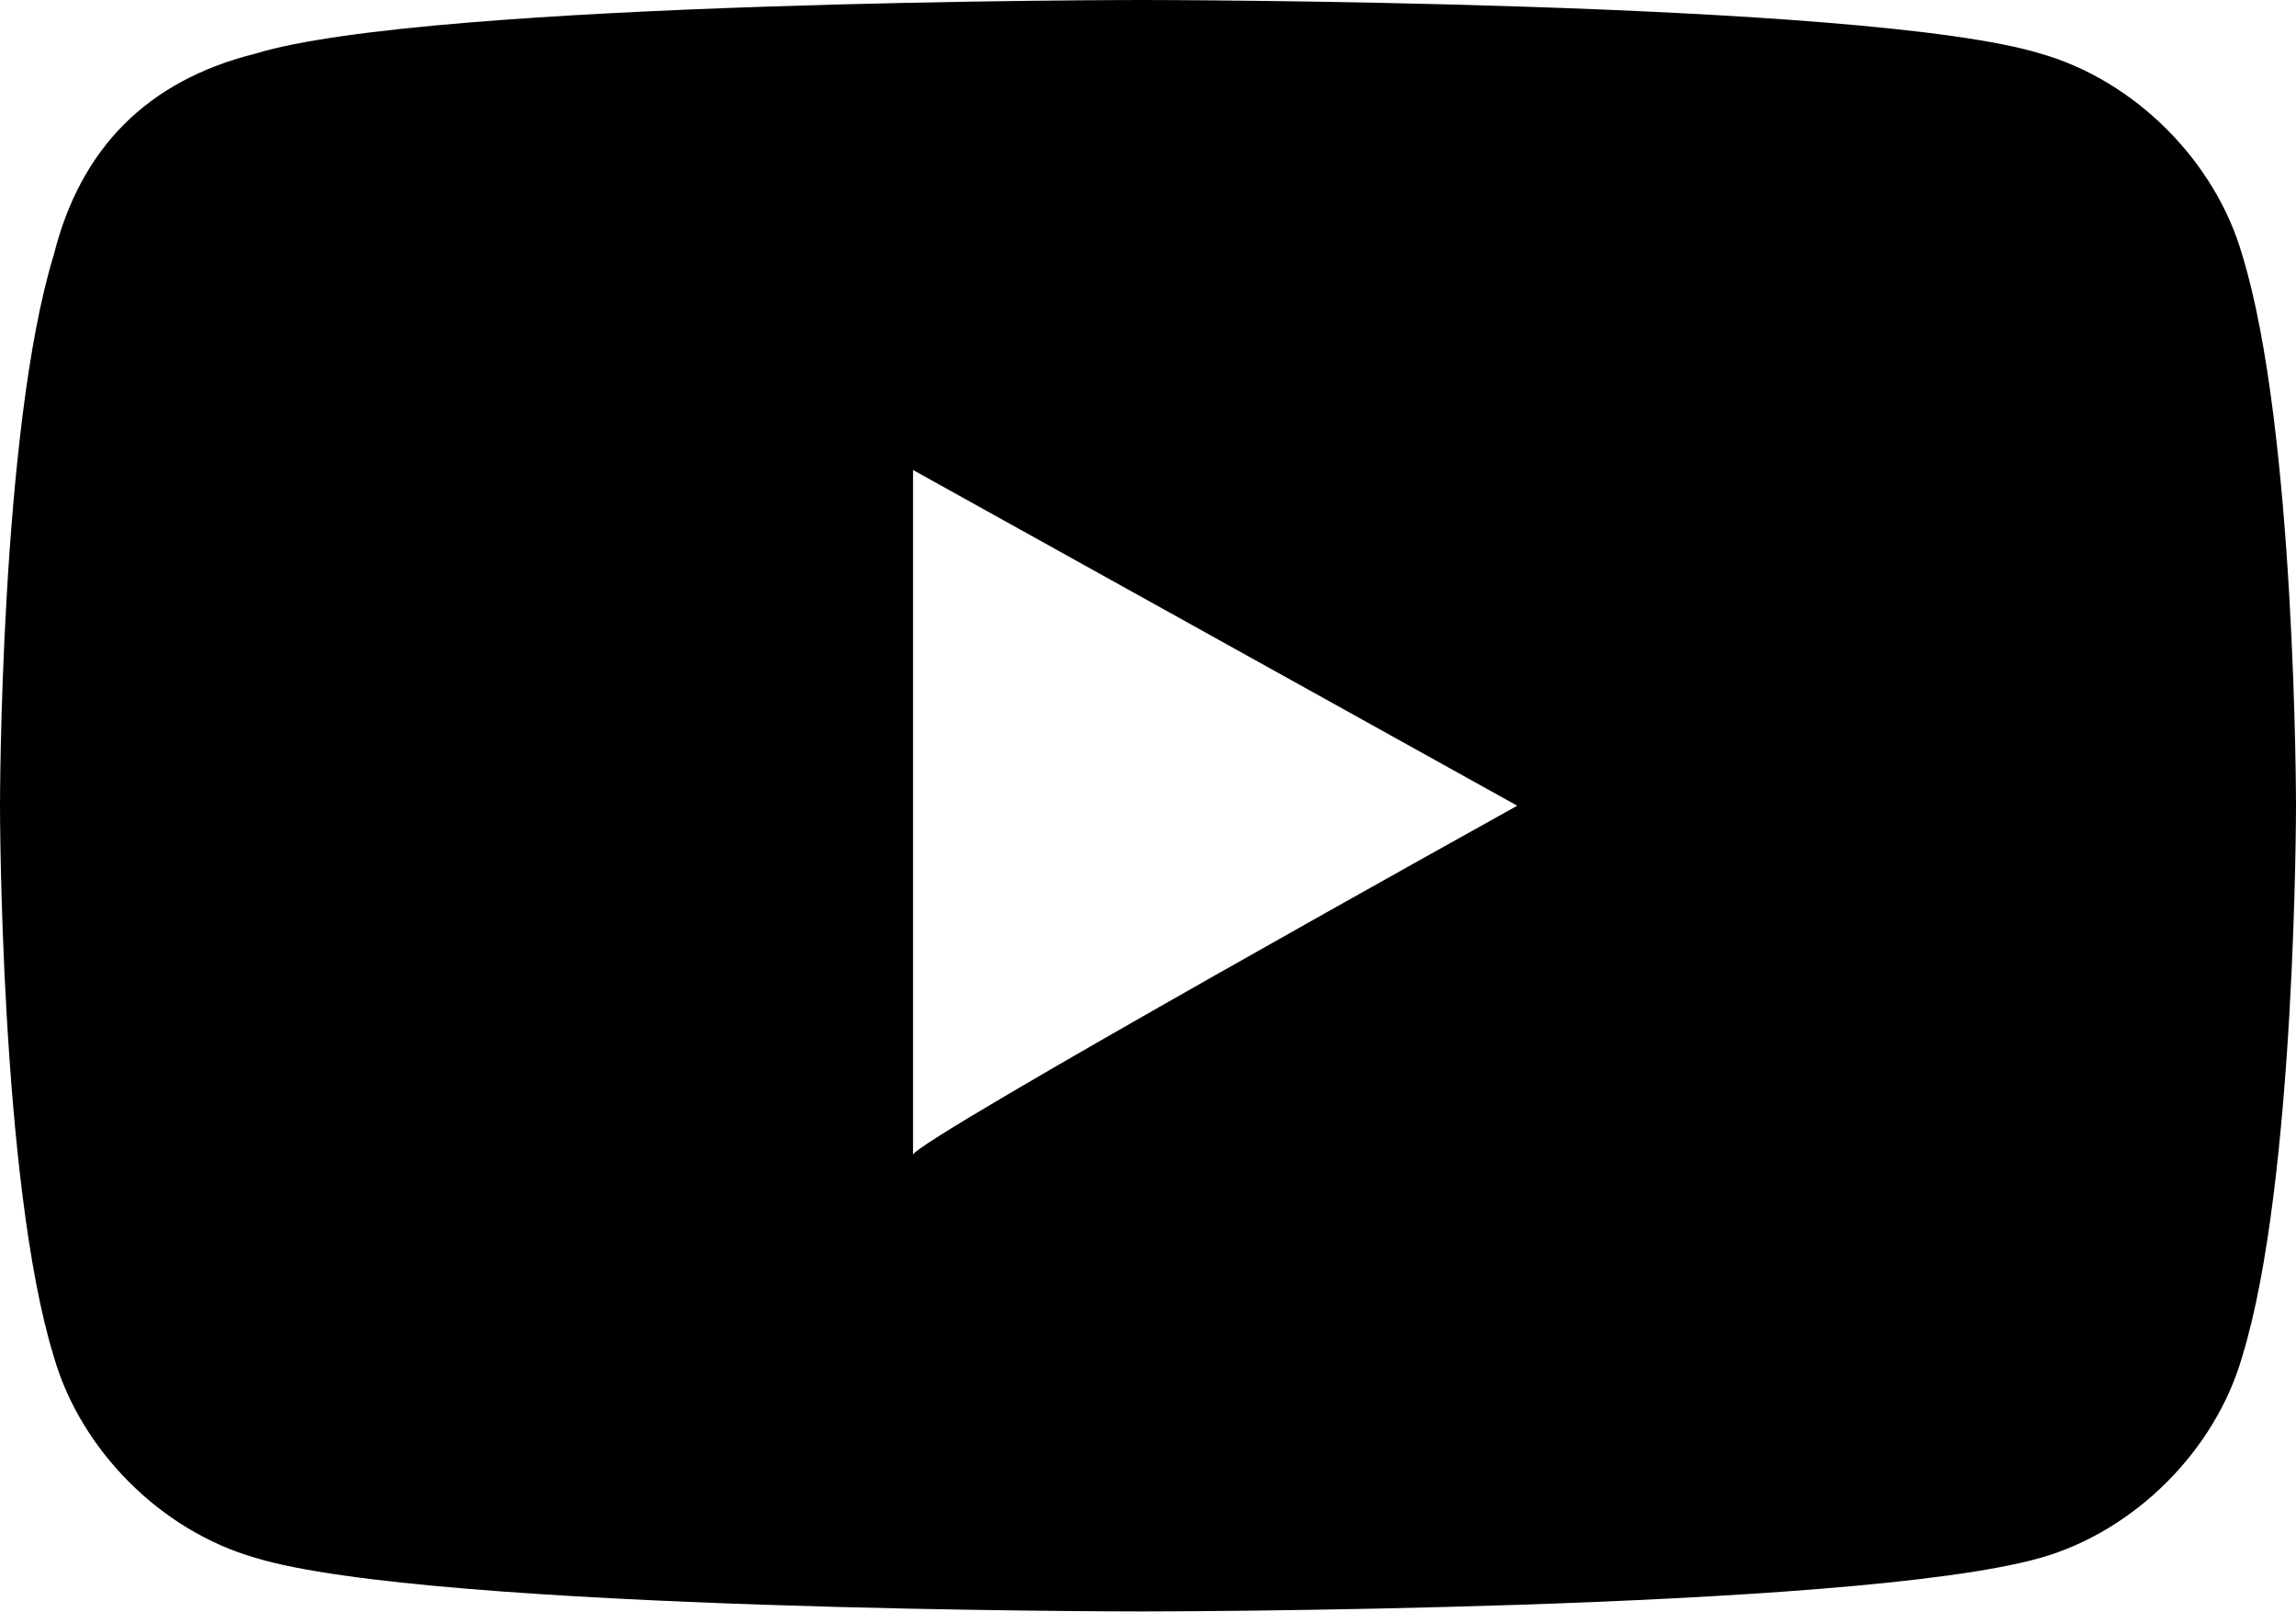
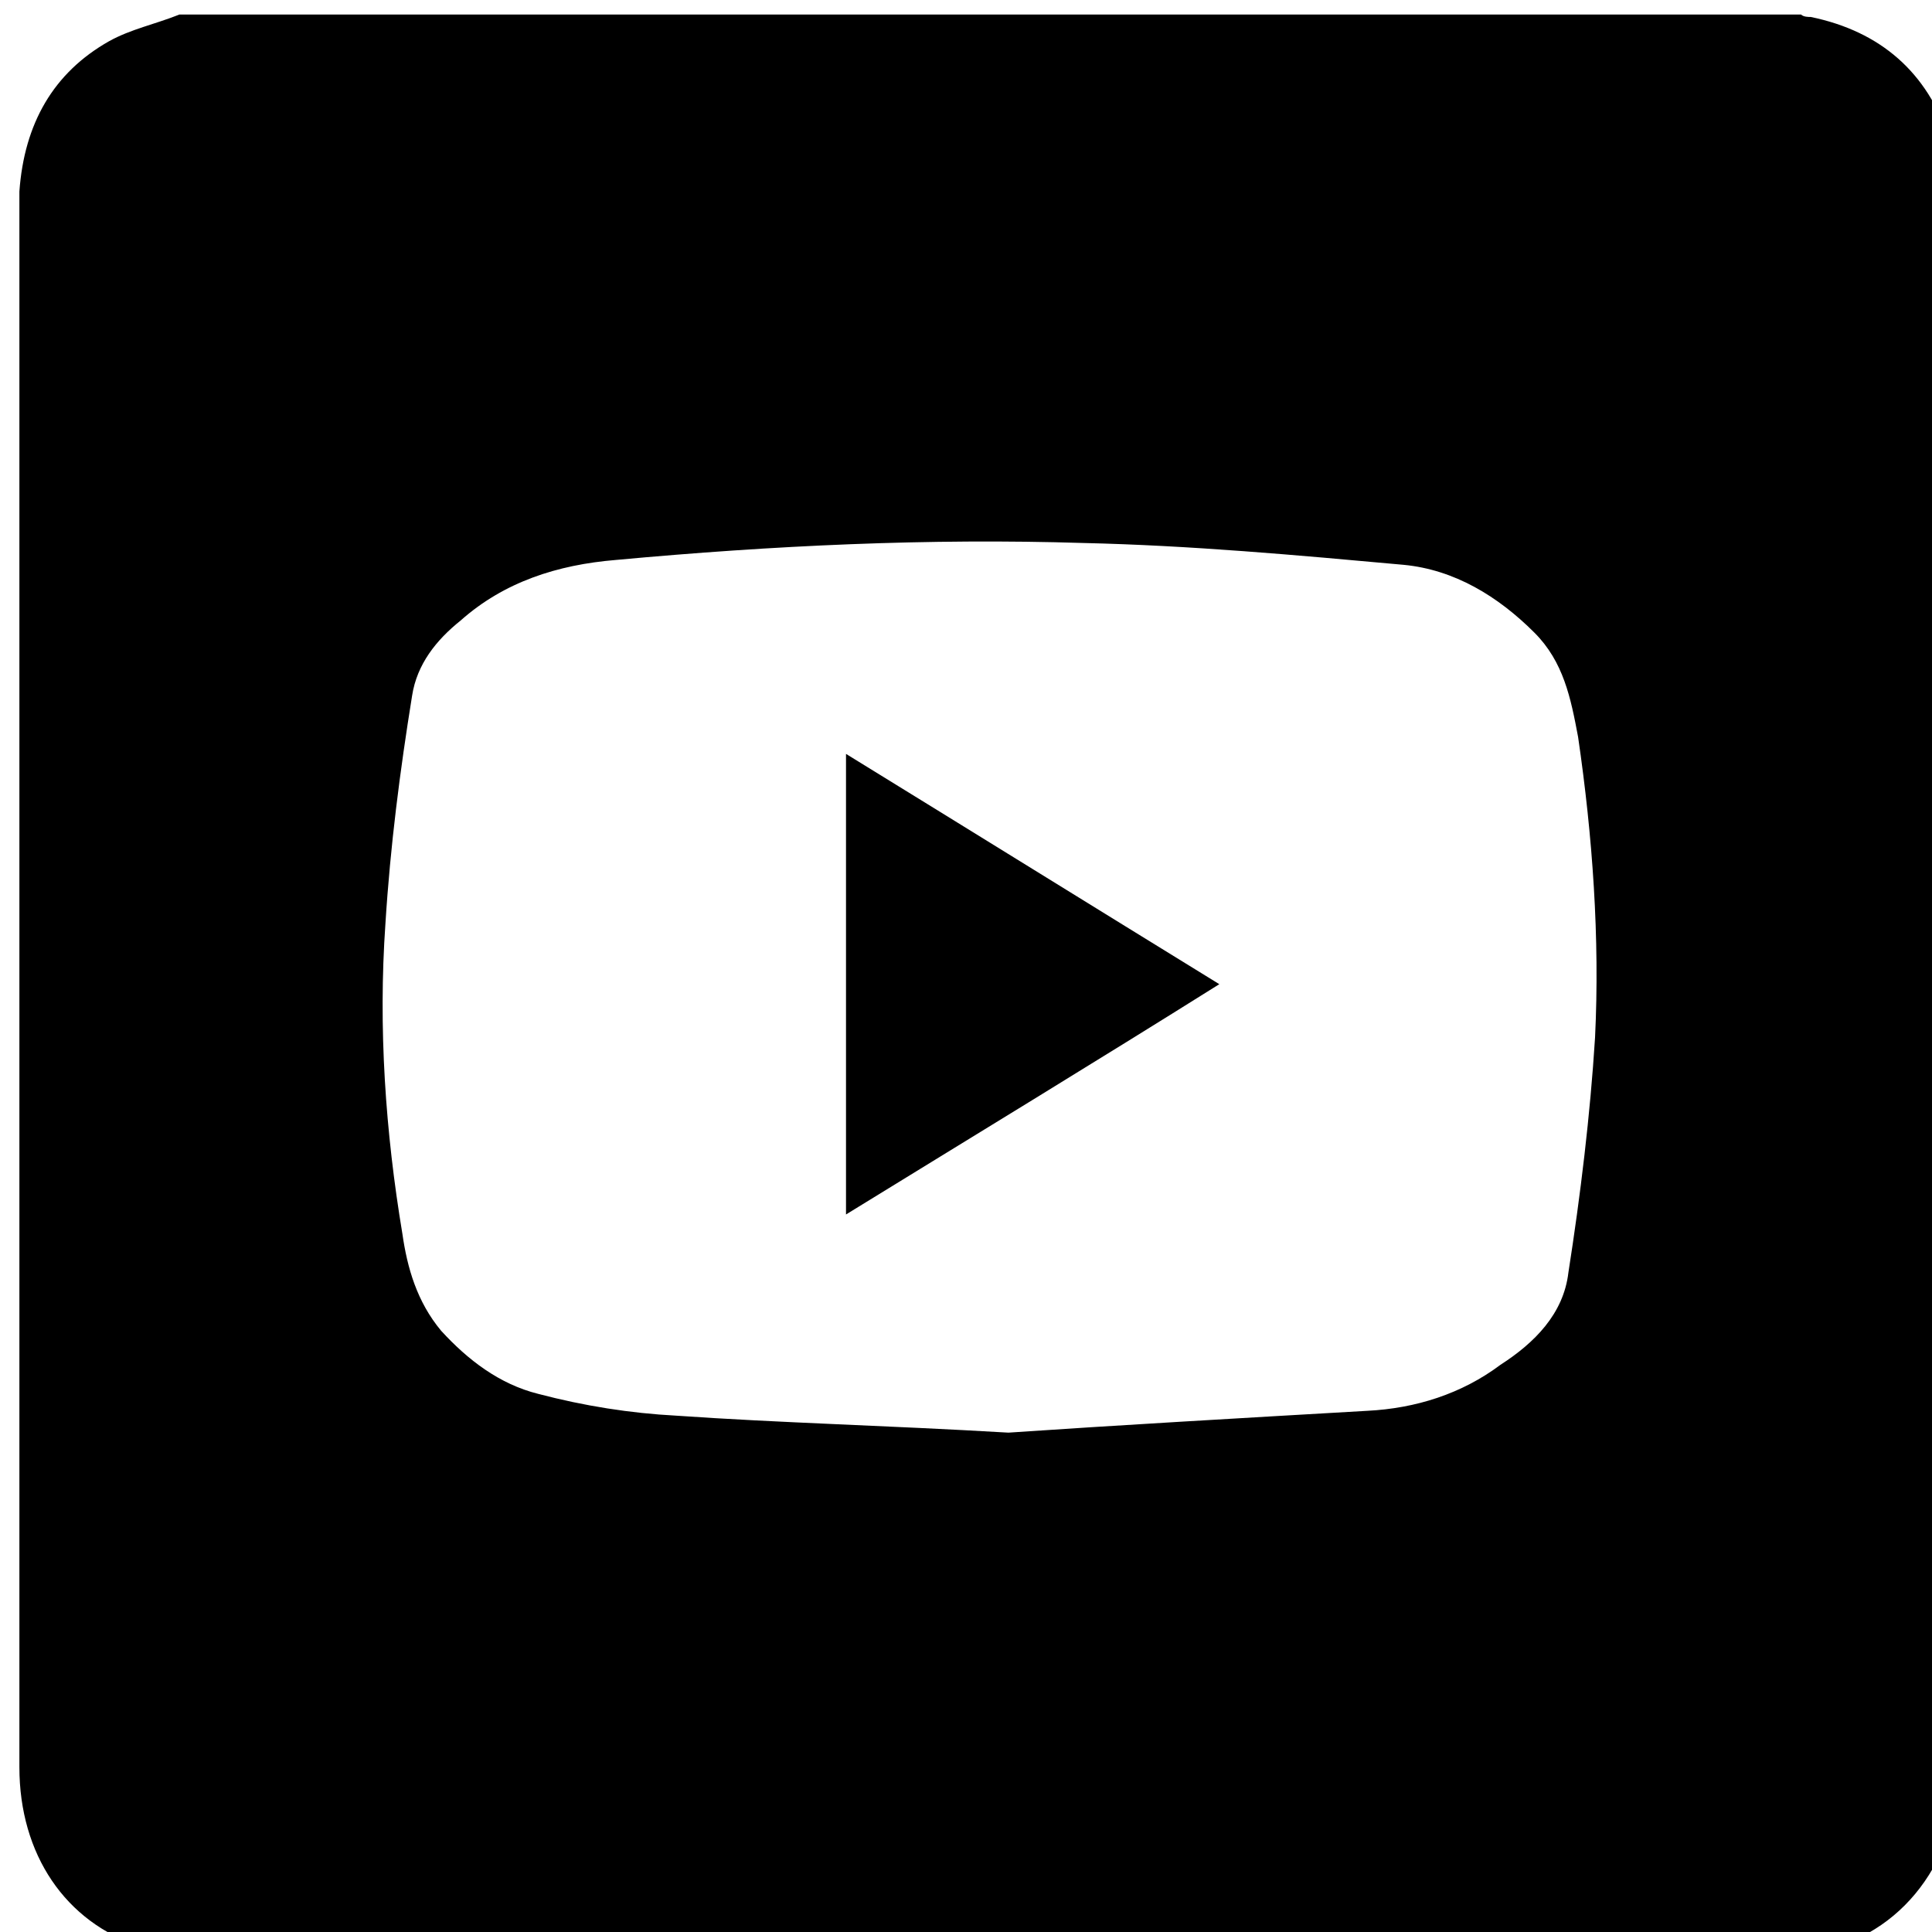
- <svg xmlns="http://www.w3.org/2000/svg" version="1.1" id="圖層_1" x="0px" y="0px" viewBox="0 0 17.1 12" style="enable-background:new 0 0 17.1 12;" xml:space="preserve">
-   <path d="M16.7,1.9c-0.2-0.7-0.8-1.3-1.5-1.5C13.9,0,8.5,0,8.5,0S3.2,0,1.9,0.4C1.1,0.6,0.6,1.1,0.4,1.9C0,3.2,0,6,0,6s0,2.8,0.4,4.1  c0.2,0.7,0.8,1.3,1.5,1.5C3.2,12,8.5,12,8.5,12s5.3,0,6.7-0.4c0.7-0.2,1.3-0.8,1.5-1.5C17.1,8.8,17.1,6,17.1,6S17.1,3.2,16.7,1.9z   M6.8,8.6V3.5L11.3,6C11.3,6,6.8,8.5,6.8,8.6z" />
+ <svg xmlns="http://www.w3.org/2000/svg" version="1.1" id="圖層_1" x="0px" y="0px" viewBox="0 0 79.7 79.7" style="enable-background:new 0 0 79.7 79.7;" xml:space="preserve">
+   <g>
+     <path d="M80.8,7.2c0,22.3,0,44.6,0,66.9c0,0.1-0.1,0.2-0.1,0.4c-0.8,3.8-3.6,6.2-7.5,6.2c-21.6,0-43.2,0-64.8,0   c-0.9,0-1.8-0.2-2.6-0.4c-3.1-1-5-3.8-5-7.4c0-21.4,0-42.8,0-64.2c0-0.3,0-0.5,0-0.8C1,5.1,2.2,3,4.5,1.7C5.4,1.2,6.4,1,7.4,0.6   c22.3,0,44.6,0,66.9,0c0.1,0.1,0.3,0.1,0.4,0.1c2.9,0.6,4.8,2.3,5.7,5C80.6,6.2,80.7,6.7,80.8,7.2z M41.6,59.1   c4.4-0.3,9.6-0.6,14.8-0.9c2-0.1,3.9-0.7,5.5-1.9c1.4-0.9,2.6-2.1,2.8-3.8c0.5-3.2,0.9-6.5,1.1-9.7c0.2-4.1-0.1-8.3-0.7-12.4   c-0.3-1.6-0.6-3.1-1.8-4.3c-1.5-1.5-3.3-2.6-5.4-2.8c-4.4-0.4-8.8-0.8-13.2-0.9c-6.4-0.2-12.8,0.1-19.3,0.7   C23,23.3,20.8,24,19,25.6c-1,0.8-1.8,1.8-2,3.1c-0.5,3.1-0.9,6.2-1.1,9.4c-0.3,4.3,0,8.6,0.7,12.8c0.2,1.4,0.6,2.8,1.6,4   c1.1,1.2,2.4,2.2,4,2.6c1.9,0.5,3.8,0.8,5.7,0.9C32.2,58.7,36.5,58.8,41.6,59.1z" />
+     <path d="M34.9,50.1c0-6.4,0-12.6,0-19c5.2,3.2,10.2,6.3,15.4,9.5C45.2,43.8,40.1,46.9,34.9,50.1z" />
+   </g>
</svg>
